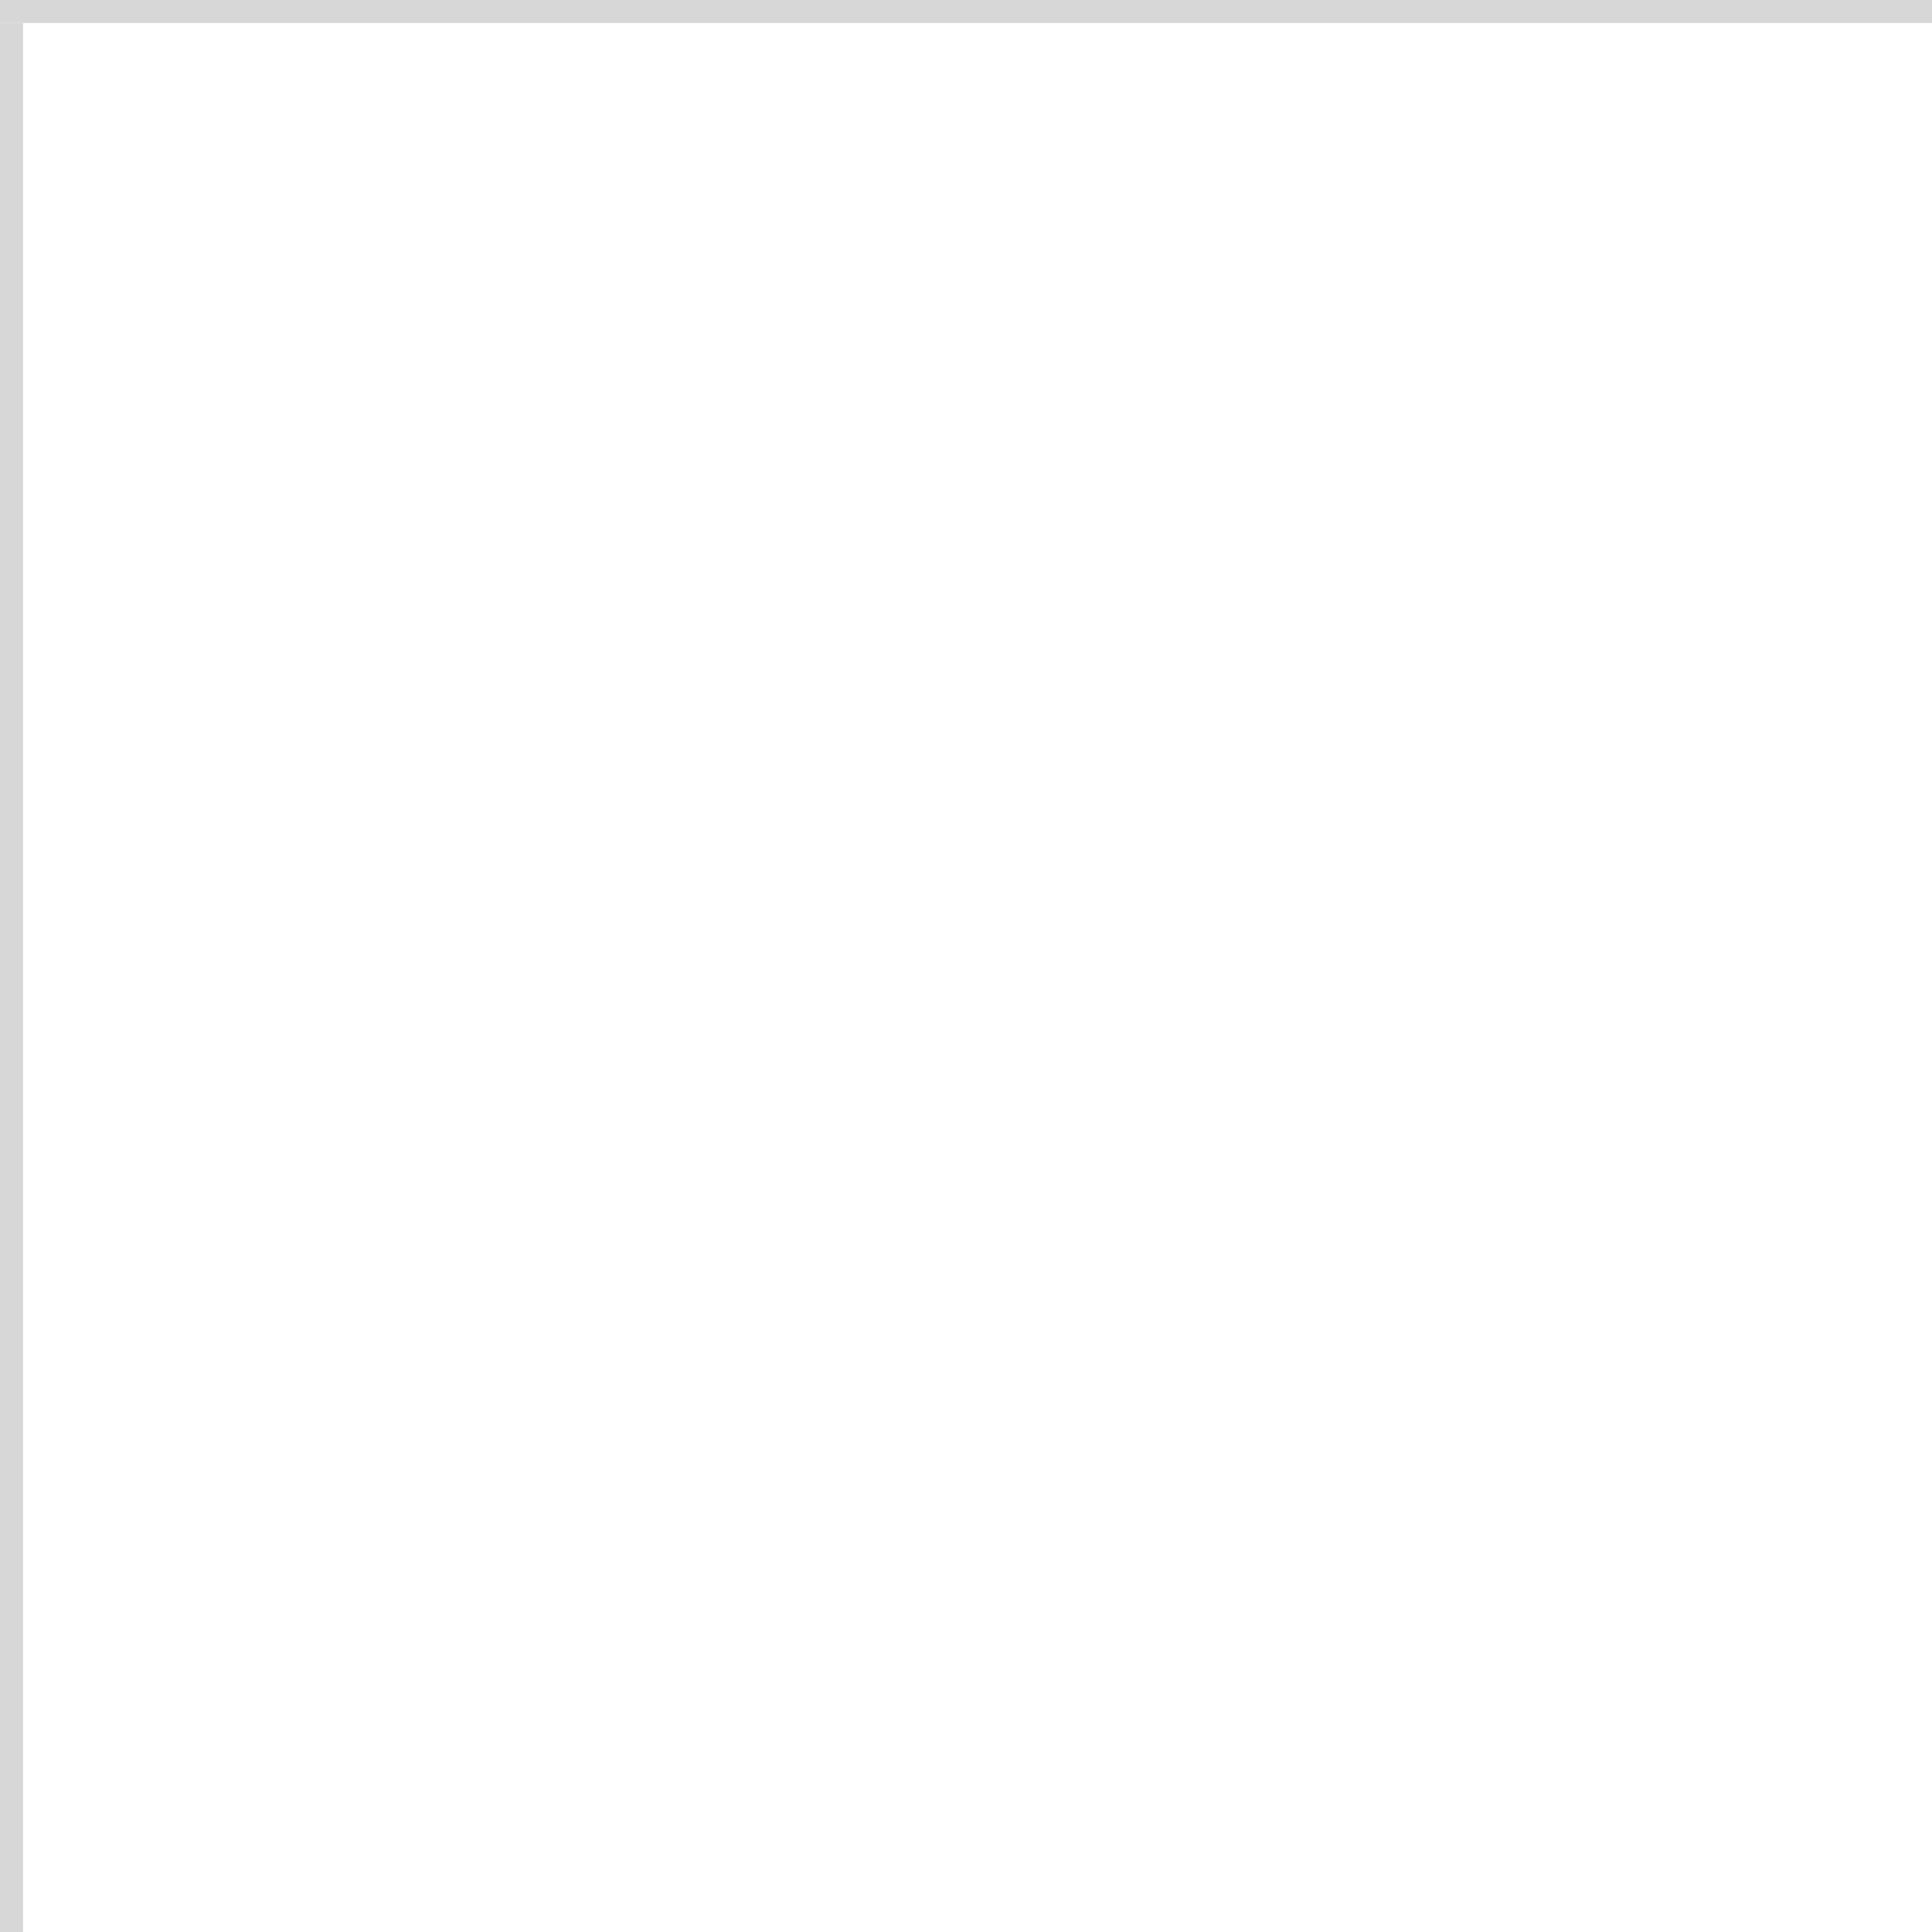
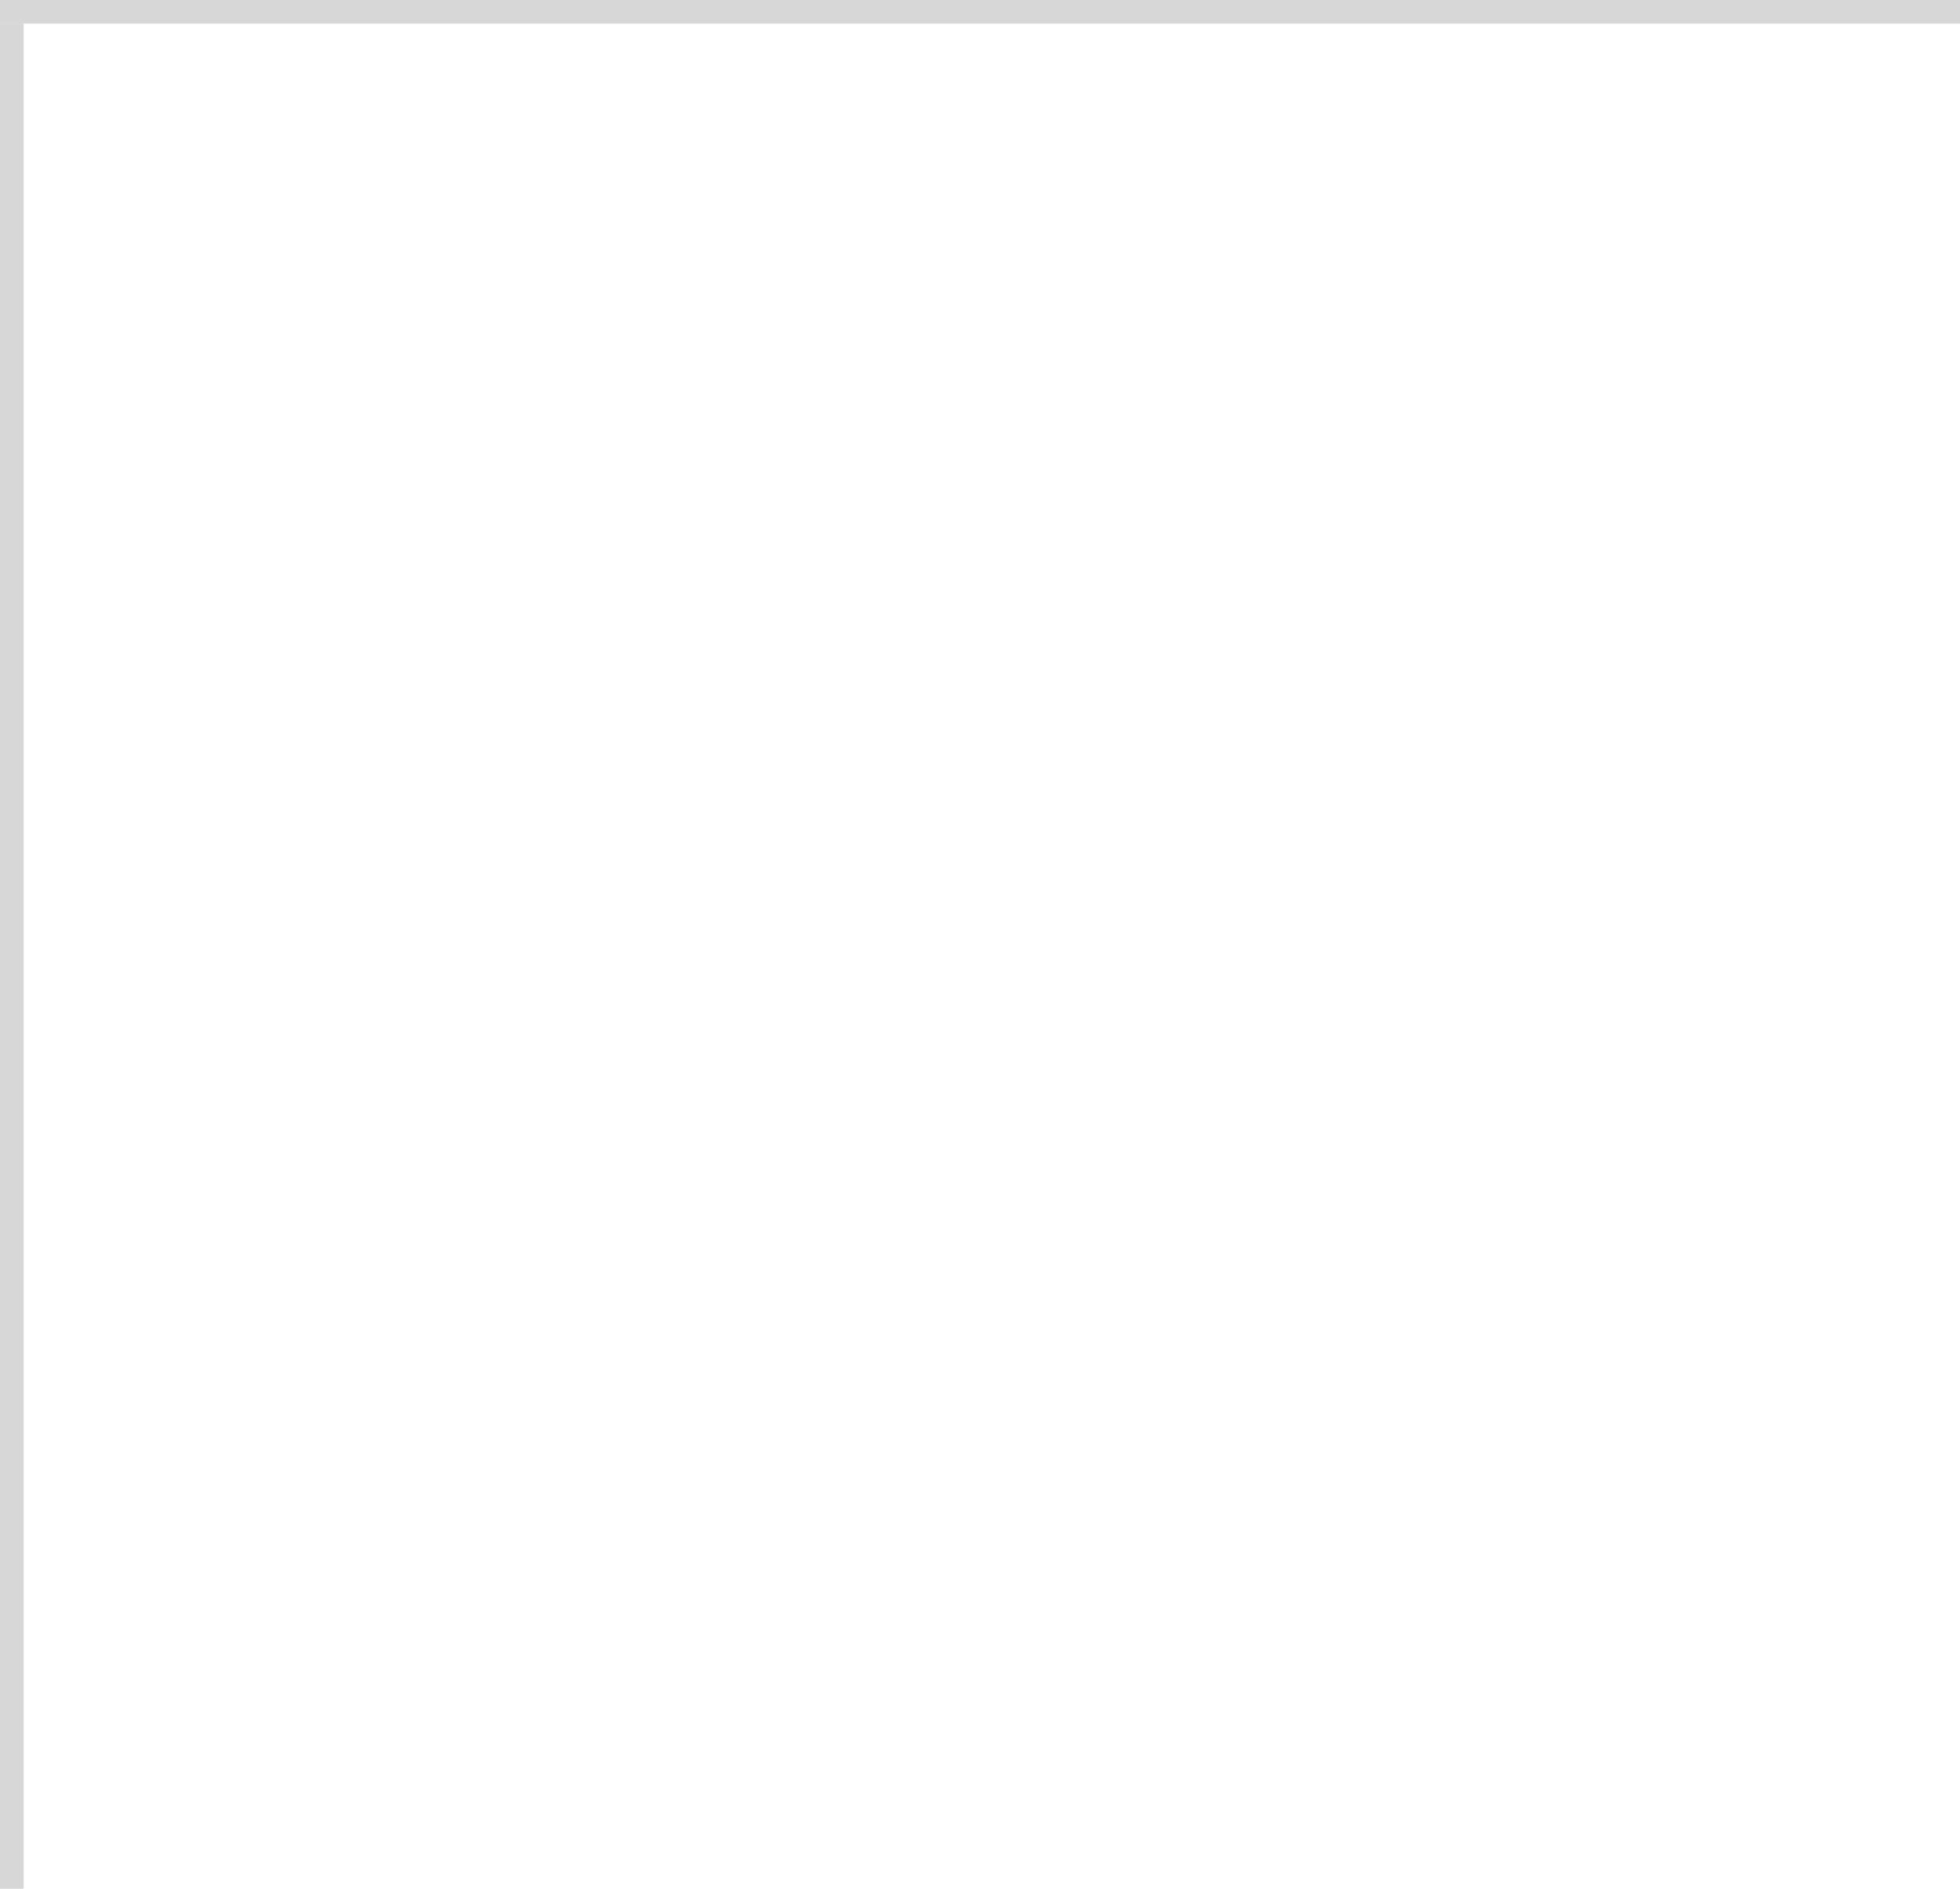
- <svg xmlns="http://www.w3.org/2000/svg" version="1.1" width="84px" height="84px" viewBox="333 68 84 84">
-   <path d="M 1 1  L 84 1  L 84 84  L 1 84  L 1 1  Z " fill-rule="nonzero" fill="rgba(255, 255, 255, 1)" stroke="none" transform="matrix(1 0 0 1 333 68 )" class="fill" />
-   <path d="M 0.5 1  L 0.5 84  " stroke-width="1" stroke-dasharray="0" stroke="rgba(215, 215, 215, 1)" fill="none" transform="matrix(1 0 0 1 333 68 )" class="stroke" />
-   <path d="M 0 0.5  L 84 0.5  " stroke-width="1" stroke-dasharray="0" stroke="rgba(215, 215, 215, 1)" fill="none" transform="matrix(1 0 0 1 333 68 )" class="stroke" />
+ <svg xmlns="http://www.w3.org/2000/svg" version="1.1" width="83px" height="80px" viewBox="917 217 83 80">
+   <path d="M 1 1  L 83 1  L 83 80  L 1 80  L 1 1  Z " fill-rule="nonzero" fill="rgba(255, 255, 255, 1)" stroke="none" transform="matrix(1 0 0 1 917 217 )" class="fill" />
+   <path d="M 0.5 1  L 0.5 80  " stroke-width="1" stroke-dasharray="0" stroke="rgba(215, 215, 215, 1)" fill="none" transform="matrix(1 0 0 1 917 217 )" class="stroke" />
+   <path d="M 0 0.5  L 83 0.5  " stroke-width="1" stroke-dasharray="0" stroke="rgba(215, 215, 215, 1)" fill="none" transform="matrix(1 0 0 1 917 217 )" class="stroke" />
</svg>
